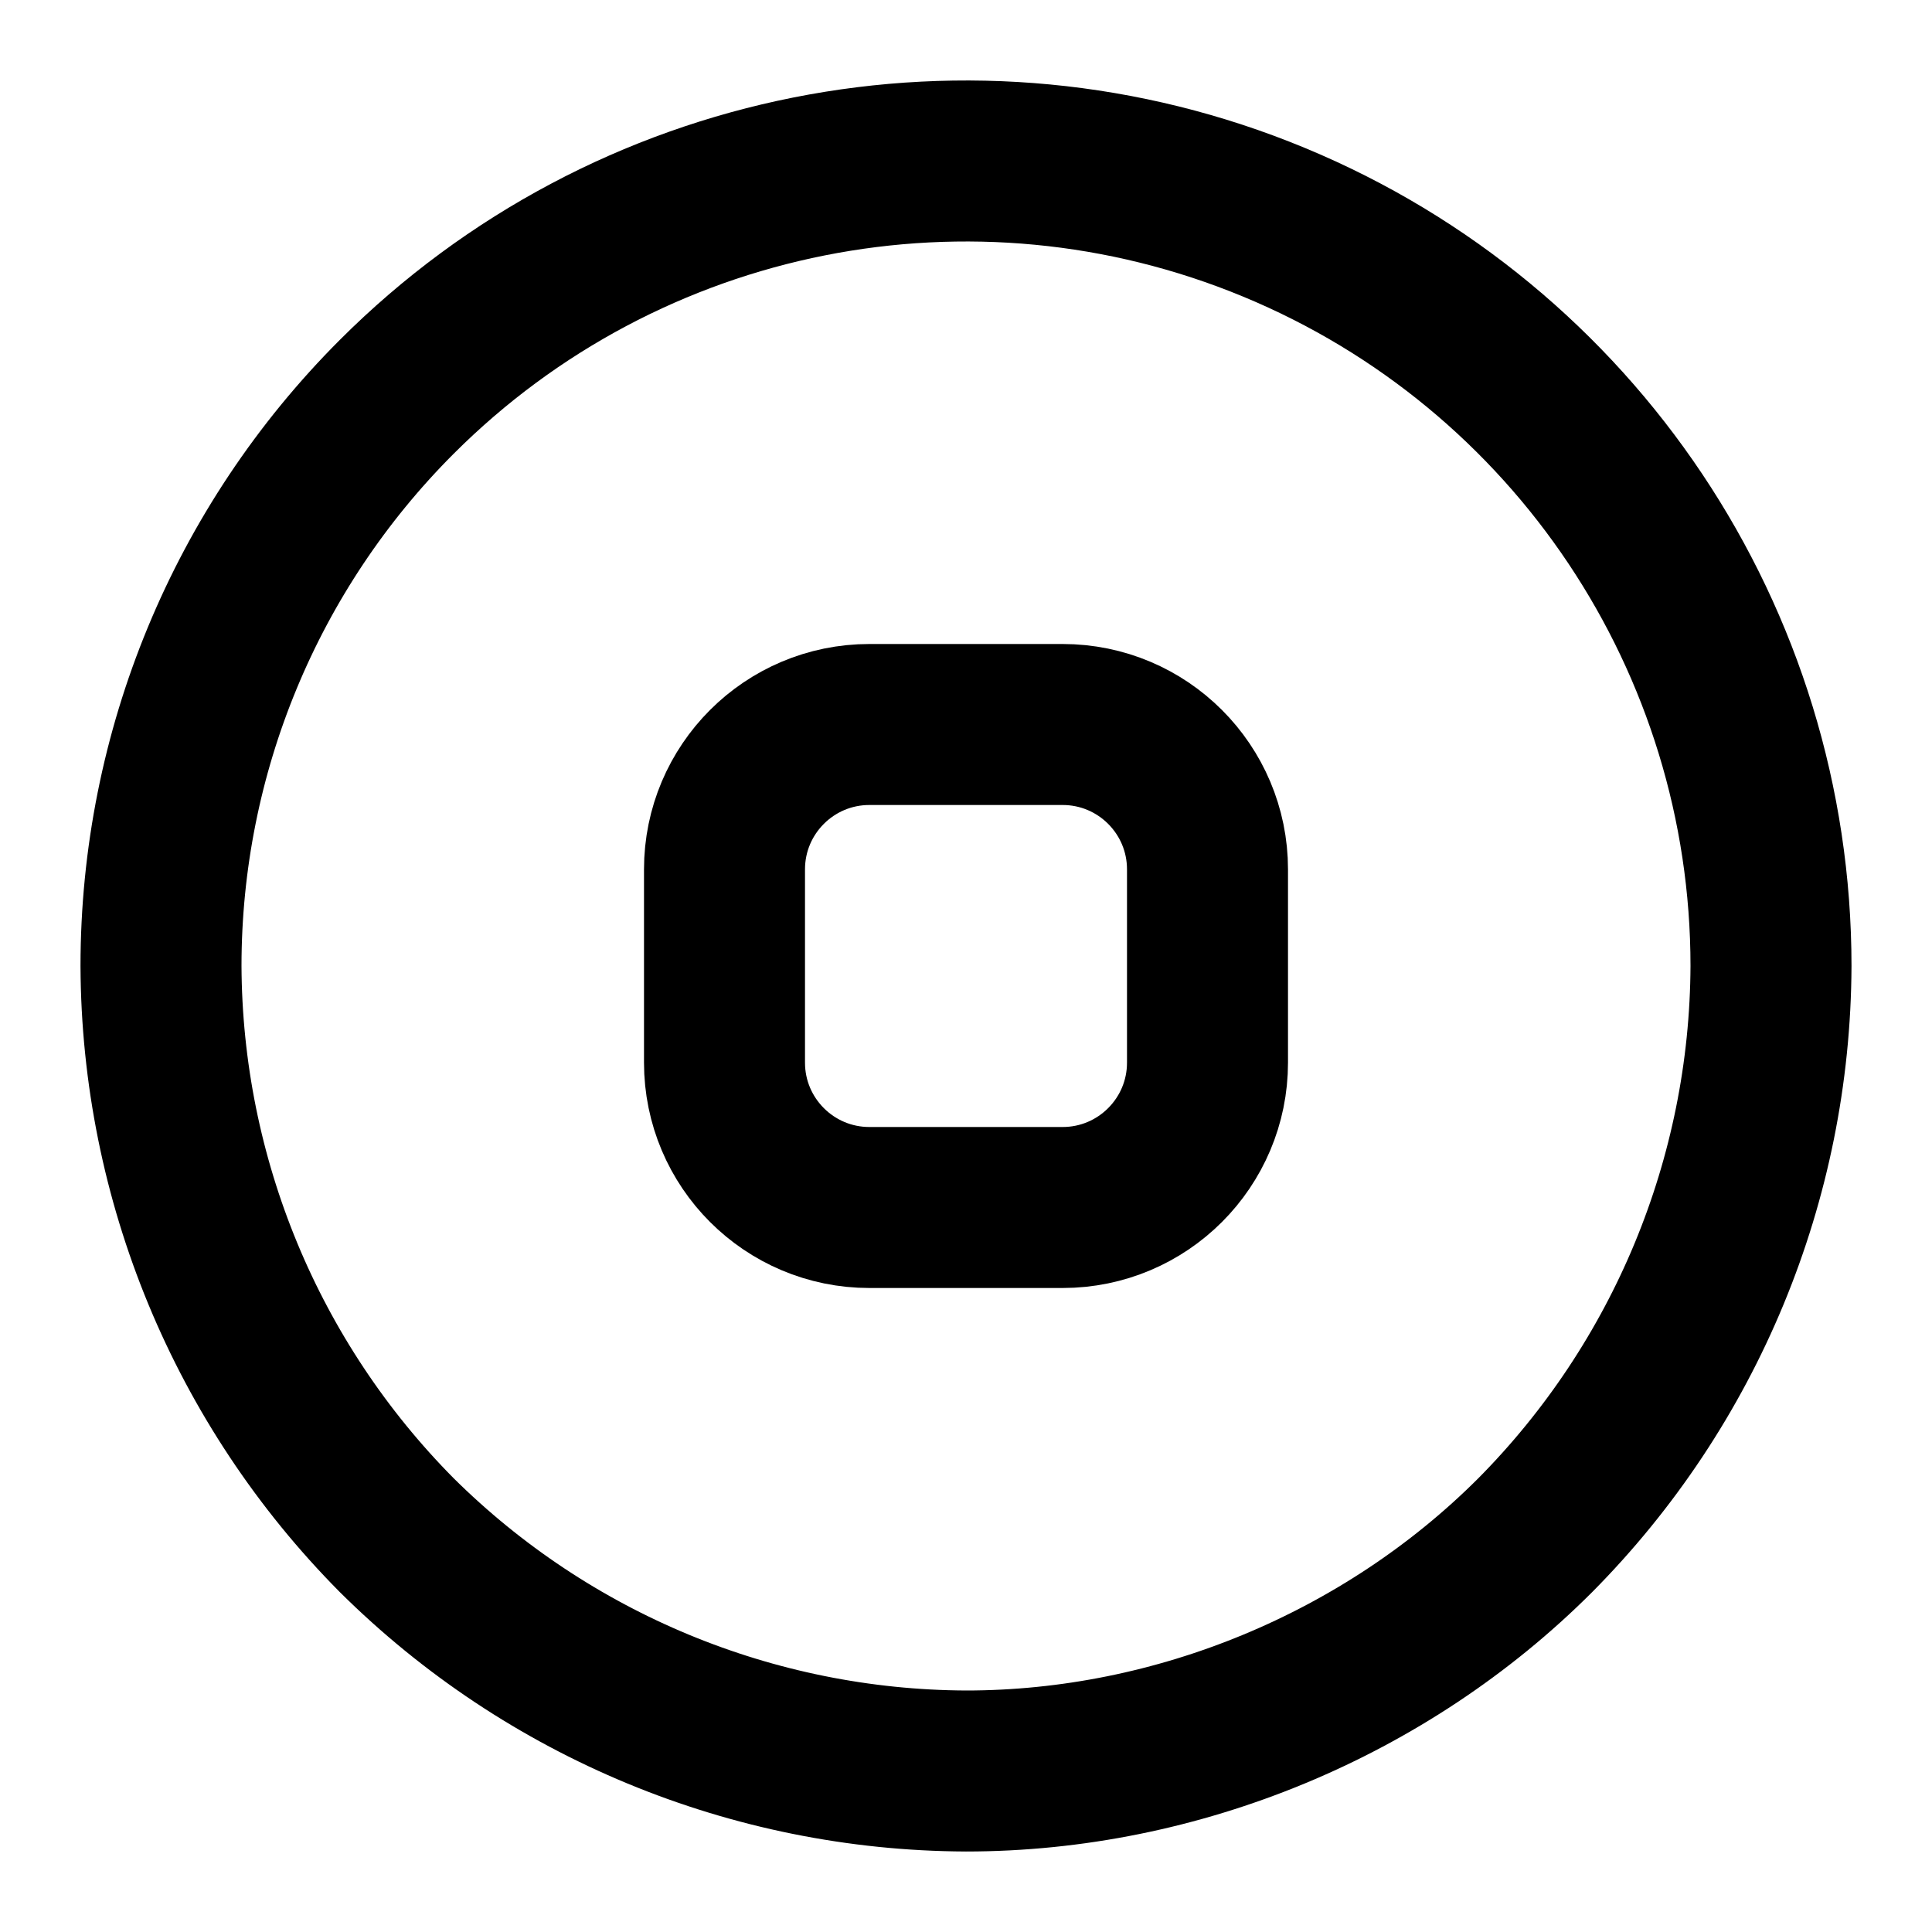
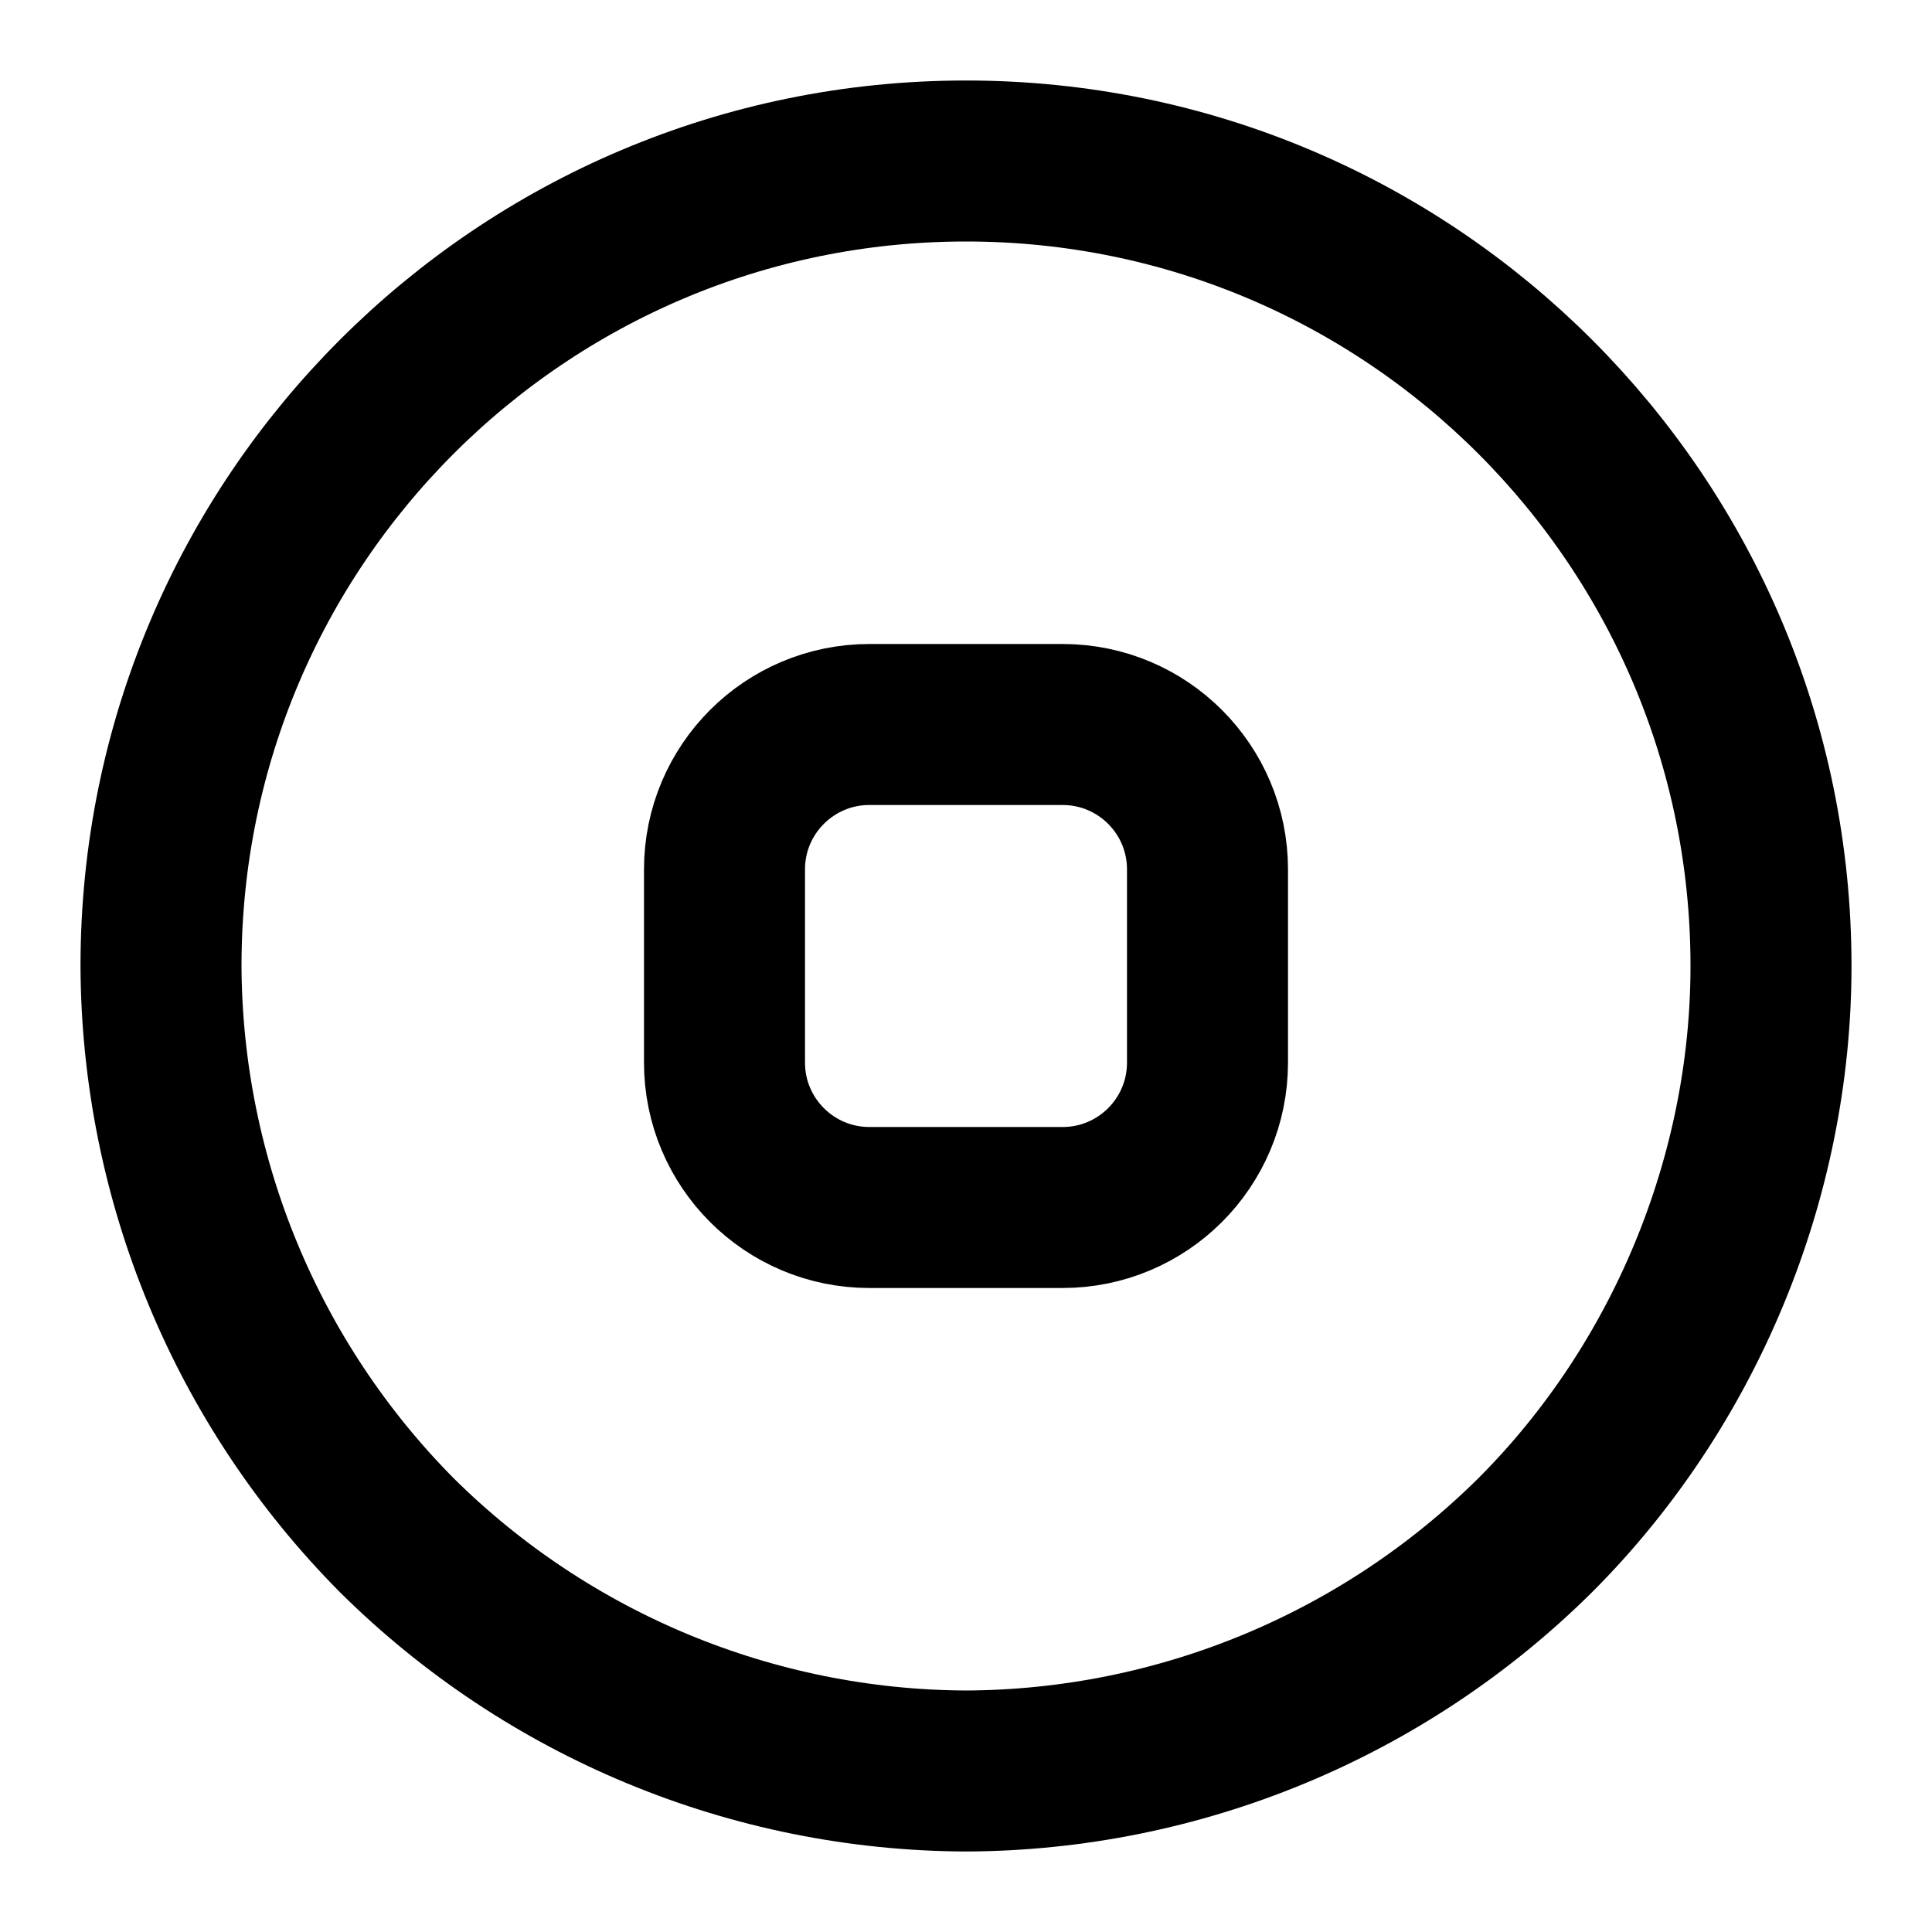
<svg xmlns="http://www.w3.org/2000/svg" width="24" height="24" viewBox="0 0 24 24" fill="none" stroke="currentColor" stroke-width="2" stroke-linecap="round" stroke-linejoin="round">
-   <path d="M4.929 4.929A10 10 0 0 0 2 12a10.1 10.1 0 0 0 2.929 7.071A10.1 10.1 0 0 0 12 22c2.626 0 5.214-1.072 7.071-2.929A10.1 10.1 0 0 0 22 12 10 10 0 0 0 4.929 4.929" />
-   <path d="M9 10.8A1.8 1.8 0 0 1 10.8 9h2.4a1.8 1.8 0 0 1 1.8 1.8v2.4a1.8 1.8 0 0 1-1.8 1.8h-2.4A1.8 1.8 0 0 1 9 13.2z" />
+   <path d="M2 12a10 10 0 0 1 20 0c0 2.626-1.072 5.214-2.929 7.071A10.1 10.1 0 0 1 12 22a10.1 10.1 0 0 1-7.071-2.929A10.1 10.1 0 0 1 2 12" />
+   <path d="M10.8 15h2.4a1.8 1.8 0 0 0 1.8-1.8v-2.4A1.8 1.8 0 0 0 13.2 9h-2.4A1.8 1.8 0 0 0 9 10.8v2.4a1.8 1.8 0 0 0 1.8 1.8" />
</svg>
